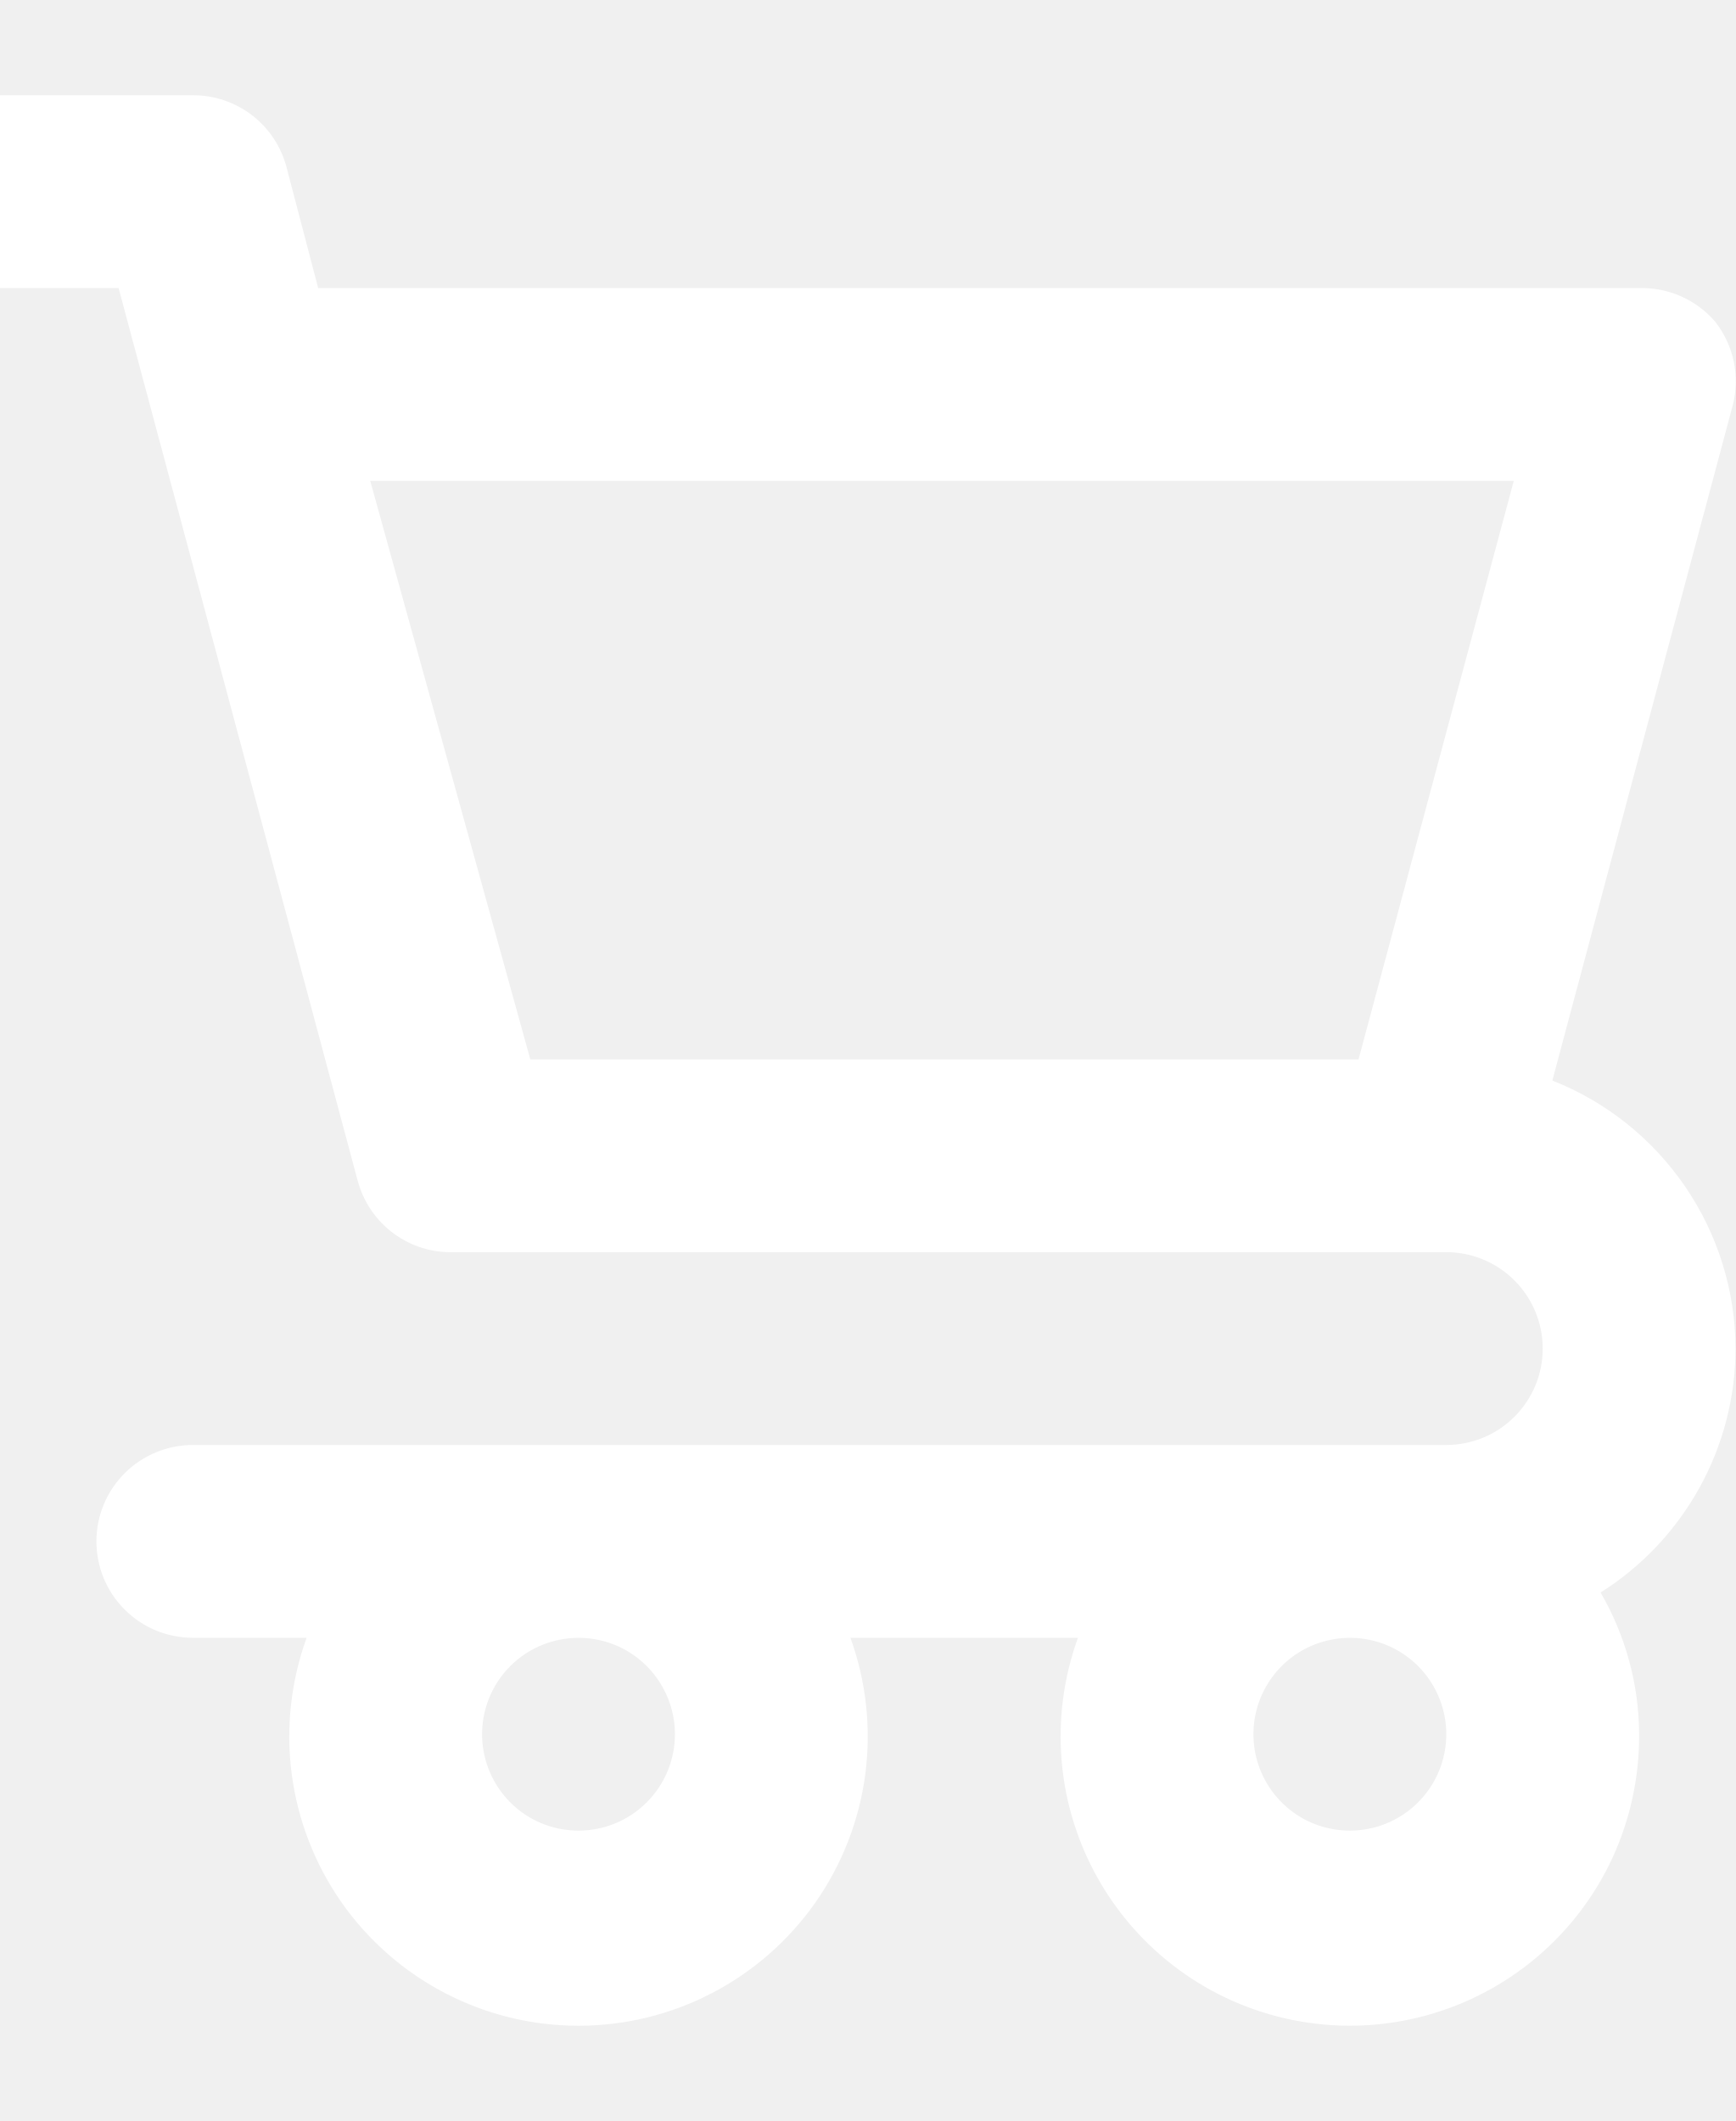
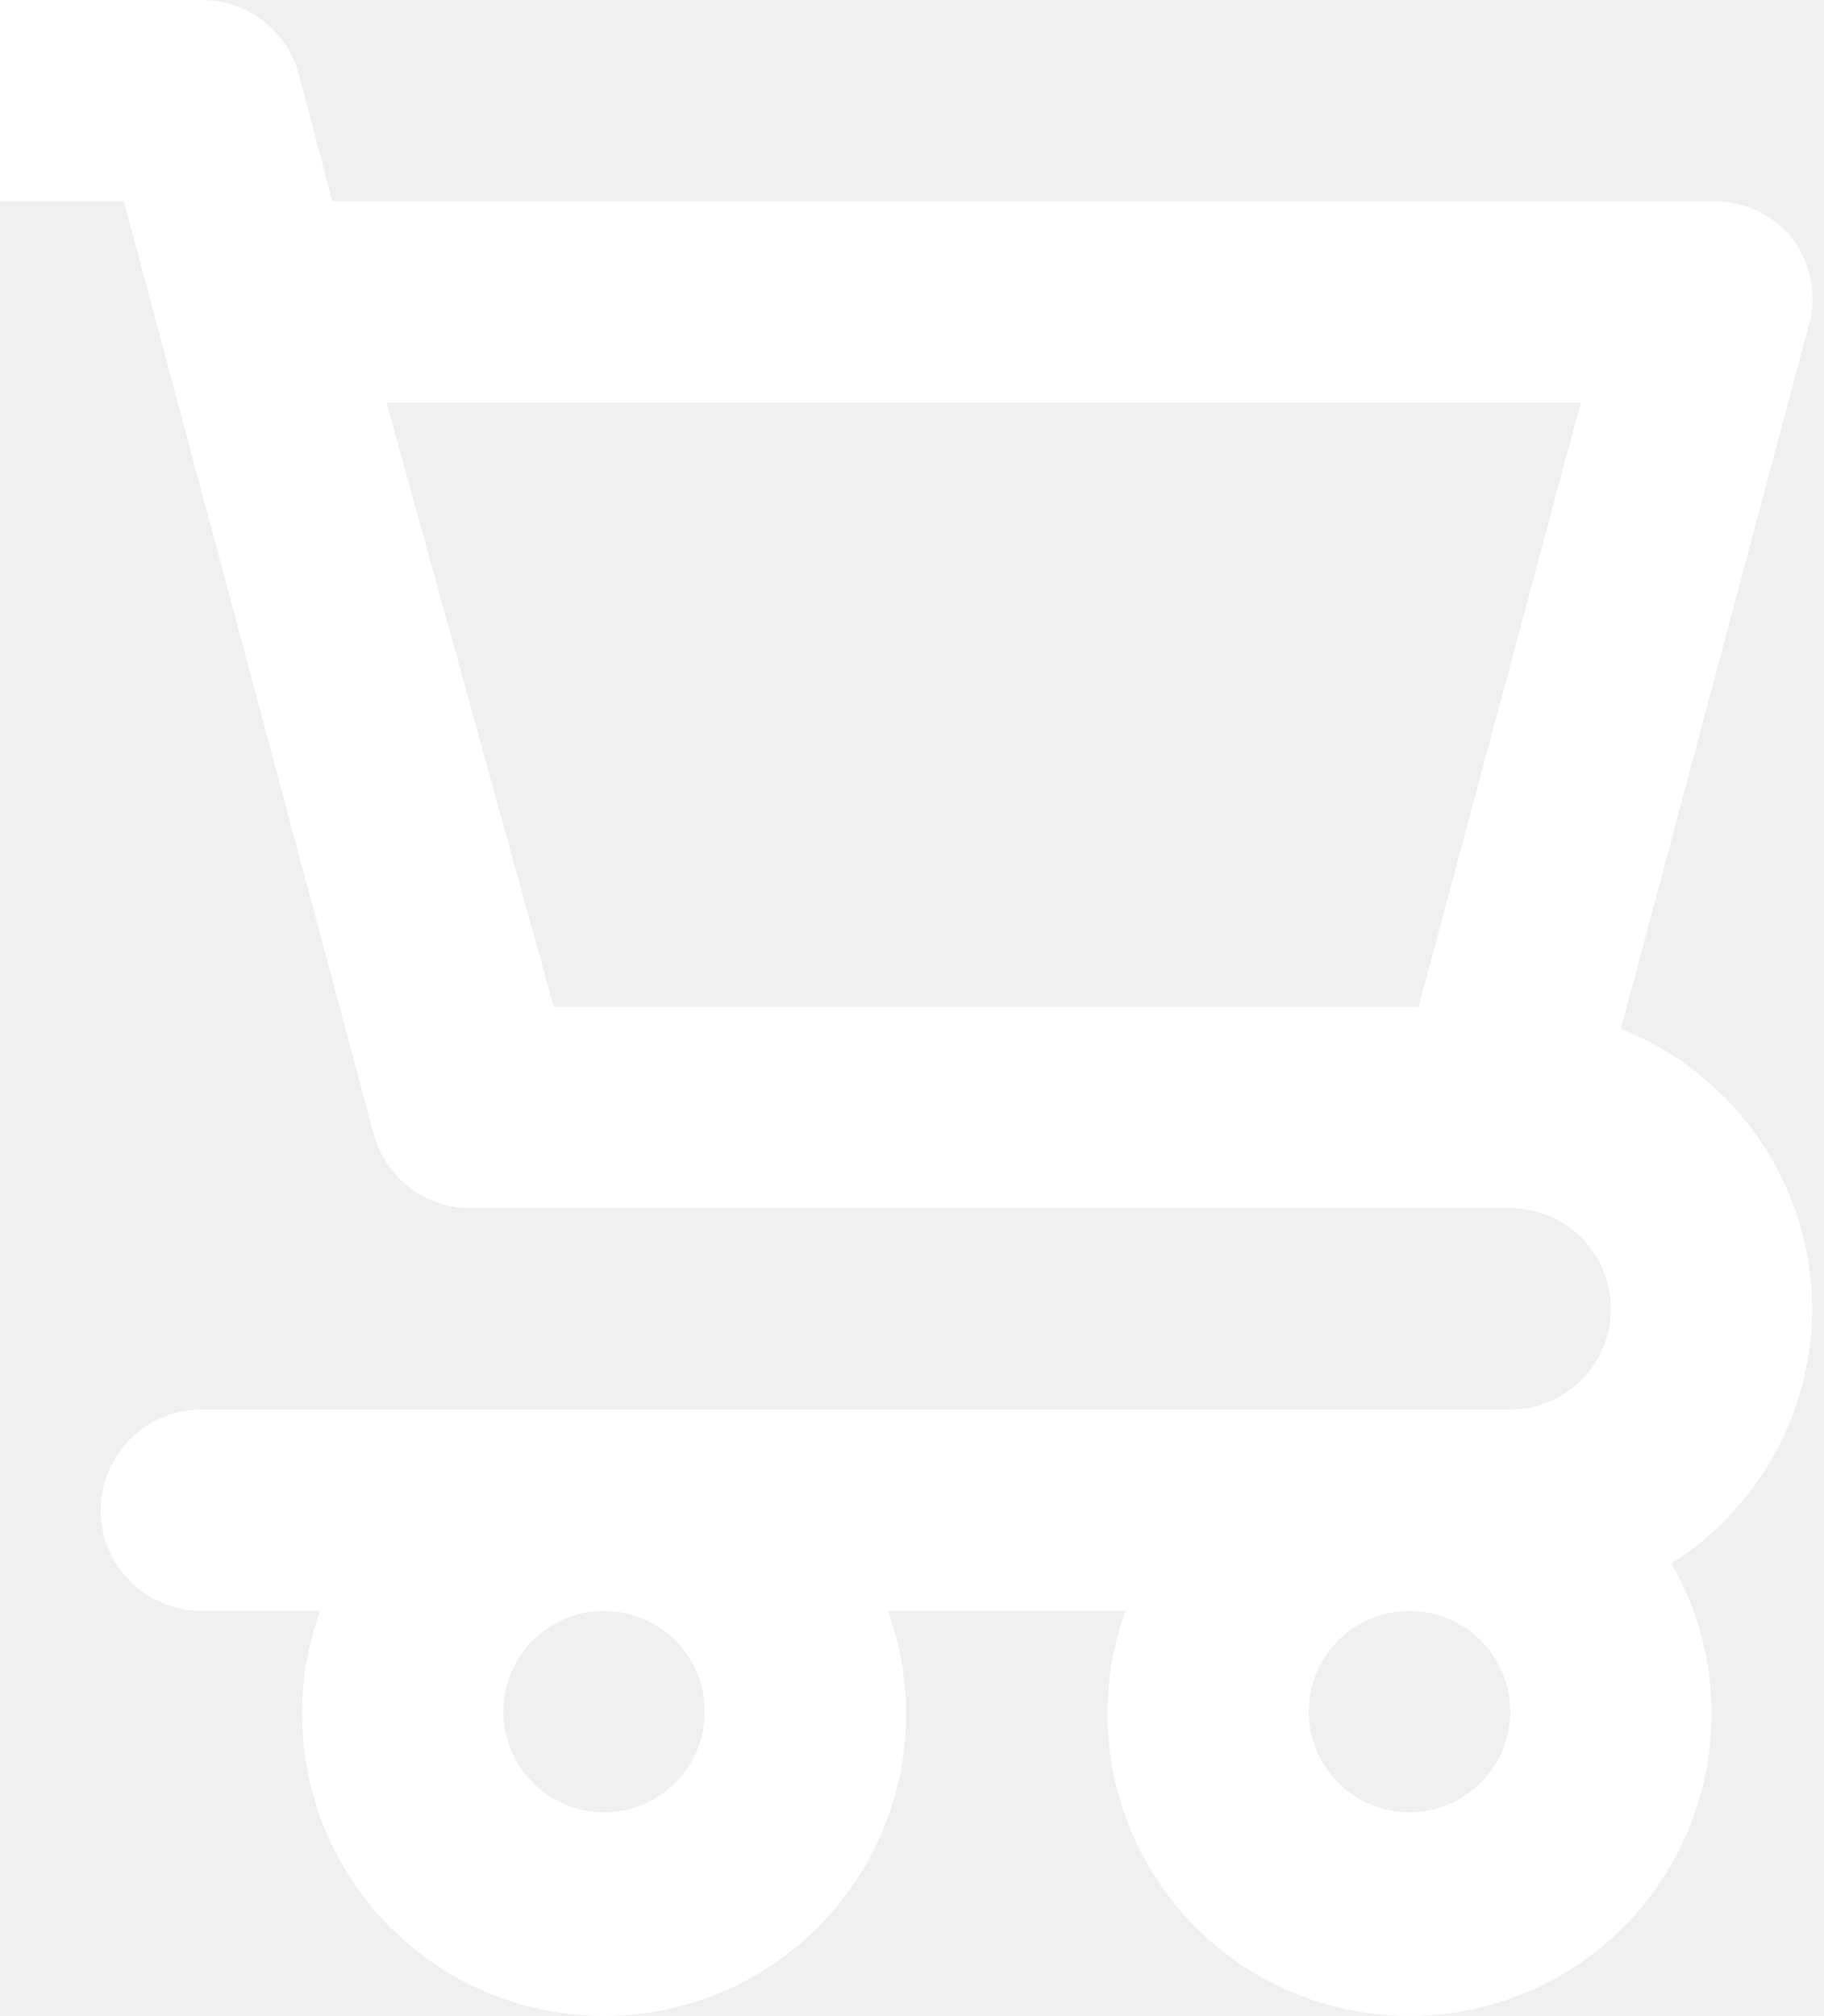
- <svg xmlns="http://www.w3.org/2000/svg" width="18" height="22" viewBox="0 0 18 22" fill="none">
-   <path d="M18 13.988C17.998 13.388 17.816 12.802 17.477 12.307C17.138 11.811 16.659 11.428 16.1 11.208L17.97 4.208C18.009 4.059 18.013 3.903 17.982 3.752C17.951 3.601 17.885 3.46 17.79 3.338C17.693 3.225 17.572 3.134 17.435 3.074C17.298 3.013 17.149 2.984 17 2.988H3.3L2.97 1.728C2.913 1.515 2.786 1.327 2.611 1.193C2.435 1.059 2.221 0.987 2 0.988H0V2.988H1.23L3.71 12.248C3.769 12.466 3.899 12.658 4.081 12.793C4.263 12.927 4.484 12.996 4.71 12.988H15C15.265 12.988 15.52 13.094 15.707 13.281C15.895 13.469 16 13.723 16 13.988C16 14.254 15.895 14.508 15.707 14.695C15.52 14.883 15.265 14.988 15 14.988H2C1.735 14.988 1.48 15.094 1.293 15.281C1.105 15.469 1 15.723 1 15.988C1 16.253 1.105 16.508 1.293 16.695C1.48 16.883 1.735 16.988 2 16.988H3.18C3.016 17.441 2.963 17.927 3.026 18.405C3.089 18.883 3.267 19.339 3.543 19.734C3.82 20.128 4.188 20.451 4.615 20.673C5.043 20.896 5.518 21.012 6 21.012C6.482 21.012 6.957 20.896 7.385 20.673C7.812 20.451 8.18 20.128 8.457 19.734C8.733 19.339 8.911 18.883 8.974 18.405C9.037 17.927 8.984 17.441 8.82 16.988H11.18C11.03 17.401 10.973 17.841 11.012 18.279C11.051 18.716 11.186 19.139 11.406 19.518C11.627 19.898 11.928 20.225 12.288 20.475C12.649 20.726 13.059 20.894 13.492 20.968C13.925 21.043 14.368 21.021 14.792 20.905C15.215 20.789 15.608 20.582 15.942 20.298C16.277 20.014 16.545 19.66 16.728 19.261C16.91 18.861 17.003 18.427 17 17.988C16.998 17.472 16.86 16.965 16.6 16.518C17.028 16.249 17.38 15.875 17.625 15.433C17.87 14.991 17.999 14.494 18 13.988ZM14.09 10.988H5.5L3.84 4.988H15.7L14.09 10.988ZM6 18.988C5.802 18.988 5.609 18.93 5.444 18.82C5.28 18.71 5.152 18.554 5.076 18.371C5 18.188 4.981 17.987 5.019 17.793C5.058 17.599 5.153 17.421 5.293 17.281C5.433 17.141 5.611 17.046 5.805 17.008C5.999 16.969 6.2 16.989 6.383 17.064C6.565 17.14 6.722 17.268 6.831 17.433C6.941 17.597 7 17.791 7 17.988C7 18.253 6.895 18.508 6.707 18.695C6.52 18.883 6.265 18.988 6 18.988ZM14 18.988C13.802 18.988 13.609 18.93 13.444 18.82C13.28 18.71 13.152 18.554 13.076 18.371C13 18.188 12.981 17.987 13.019 17.793C13.058 17.599 13.153 17.421 13.293 17.281C13.433 17.141 13.611 17.046 13.805 17.008C13.999 16.969 14.2 16.989 14.383 17.064C14.565 17.14 14.722 17.268 14.832 17.433C14.941 17.597 15 17.791 15 17.988C15 18.253 14.895 18.508 14.707 18.695C14.52 18.883 14.265 18.988 14 18.988Z" fill="white" />
+ <svg xmlns="http://www.w3.org/2000/svg" width="19" height="21" viewBox="0 0 19 21" fill="none">
+   <path d="M18.878 13.634C18.876 13.005 18.684 12.39 18.329 11.87C17.974 11.351 17.471 10.949 16.885 10.718L18.846 3.377C18.887 3.221 18.892 3.057 18.859 2.899C18.826 2.74 18.757 2.592 18.658 2.465C18.556 2.345 18.428 2.251 18.285 2.187C18.142 2.123 17.986 2.093 17.829 2.098H3.461L3.115 0.776C3.055 0.553 2.922 0.355 2.738 0.215C2.554 0.075 2.329 -0.001 2.098 1.01074e-05H0V2.098H1.29L3.891 11.809C3.952 12.038 4.09 12.239 4.28 12.38C4.47 12.521 4.703 12.593 4.94 12.585H15.732C16.01 12.585 16.276 12.696 16.473 12.892C16.67 13.089 16.78 13.356 16.78 13.634C16.78 13.912 16.67 14.179 16.473 14.376C16.276 14.572 16.01 14.683 15.732 14.683H2.098C1.819 14.683 1.553 14.793 1.356 14.99C1.159 15.187 1.049 15.453 1.049 15.732C1.049 16.01 1.159 16.276 1.356 16.473C1.553 16.67 1.819 16.78 2.098 16.78H3.335C3.163 17.256 3.107 17.765 3.174 18.267C3.24 18.768 3.426 19.246 3.716 19.66C4.006 20.074 4.392 20.412 4.84 20.645C5.289 20.878 5.787 21 6.293 21C6.798 21 7.296 20.878 7.745 20.645C8.193 20.412 8.579 20.074 8.869 19.66C9.159 19.246 9.345 18.768 9.412 18.267C9.478 17.765 9.423 17.256 9.25 16.78H11.725C11.568 17.213 11.508 17.675 11.549 18.134C11.59 18.592 11.731 19.036 11.962 19.434C12.194 19.832 12.509 20.174 12.887 20.437C13.265 20.7 13.696 20.876 14.15 20.954C14.604 21.032 15.069 21.01 15.513 20.888C15.957 20.767 16.369 20.549 16.72 20.251C17.071 19.953 17.352 19.582 17.544 19.163C17.735 18.745 17.833 18.289 17.829 17.829C17.827 17.287 17.683 16.756 17.41 16.287C17.858 16.005 18.228 15.613 18.485 15.149C18.741 14.685 18.877 14.164 18.878 13.634ZM14.777 10.488H5.768L4.027 4.195H16.466L14.777 10.488ZM6.293 18.878C6.085 18.878 5.882 18.816 5.71 18.701C5.537 18.586 5.403 18.422 5.324 18.23C5.244 18.039 5.224 17.828 5.264 17.625C5.304 17.421 5.404 17.234 5.551 17.087C5.698 16.941 5.885 16.841 6.088 16.8C6.291 16.76 6.502 16.781 6.694 16.86C6.886 16.94 7.049 17.074 7.165 17.247C7.28 17.419 7.341 17.622 7.341 17.829C7.341 18.107 7.231 18.374 7.034 18.571C6.838 18.767 6.571 18.878 6.293 18.878ZM14.683 18.878C14.475 18.878 14.273 18.816 14.1 18.701C13.928 18.586 13.793 18.422 13.714 18.23C13.634 18.039 13.614 17.828 13.654 17.625C13.695 17.421 13.794 17.234 13.941 17.087C14.088 16.941 14.275 16.841 14.478 16.8C14.682 16.76 14.893 16.781 15.084 16.86C15.276 16.94 15.44 17.074 15.555 17.247C15.67 17.419 15.732 17.622 15.732 17.829C15.732 18.107 15.621 18.374 15.424 18.571C15.228 18.767 14.961 18.878 14.683 18.878Z" fill="white" />
</svg>
